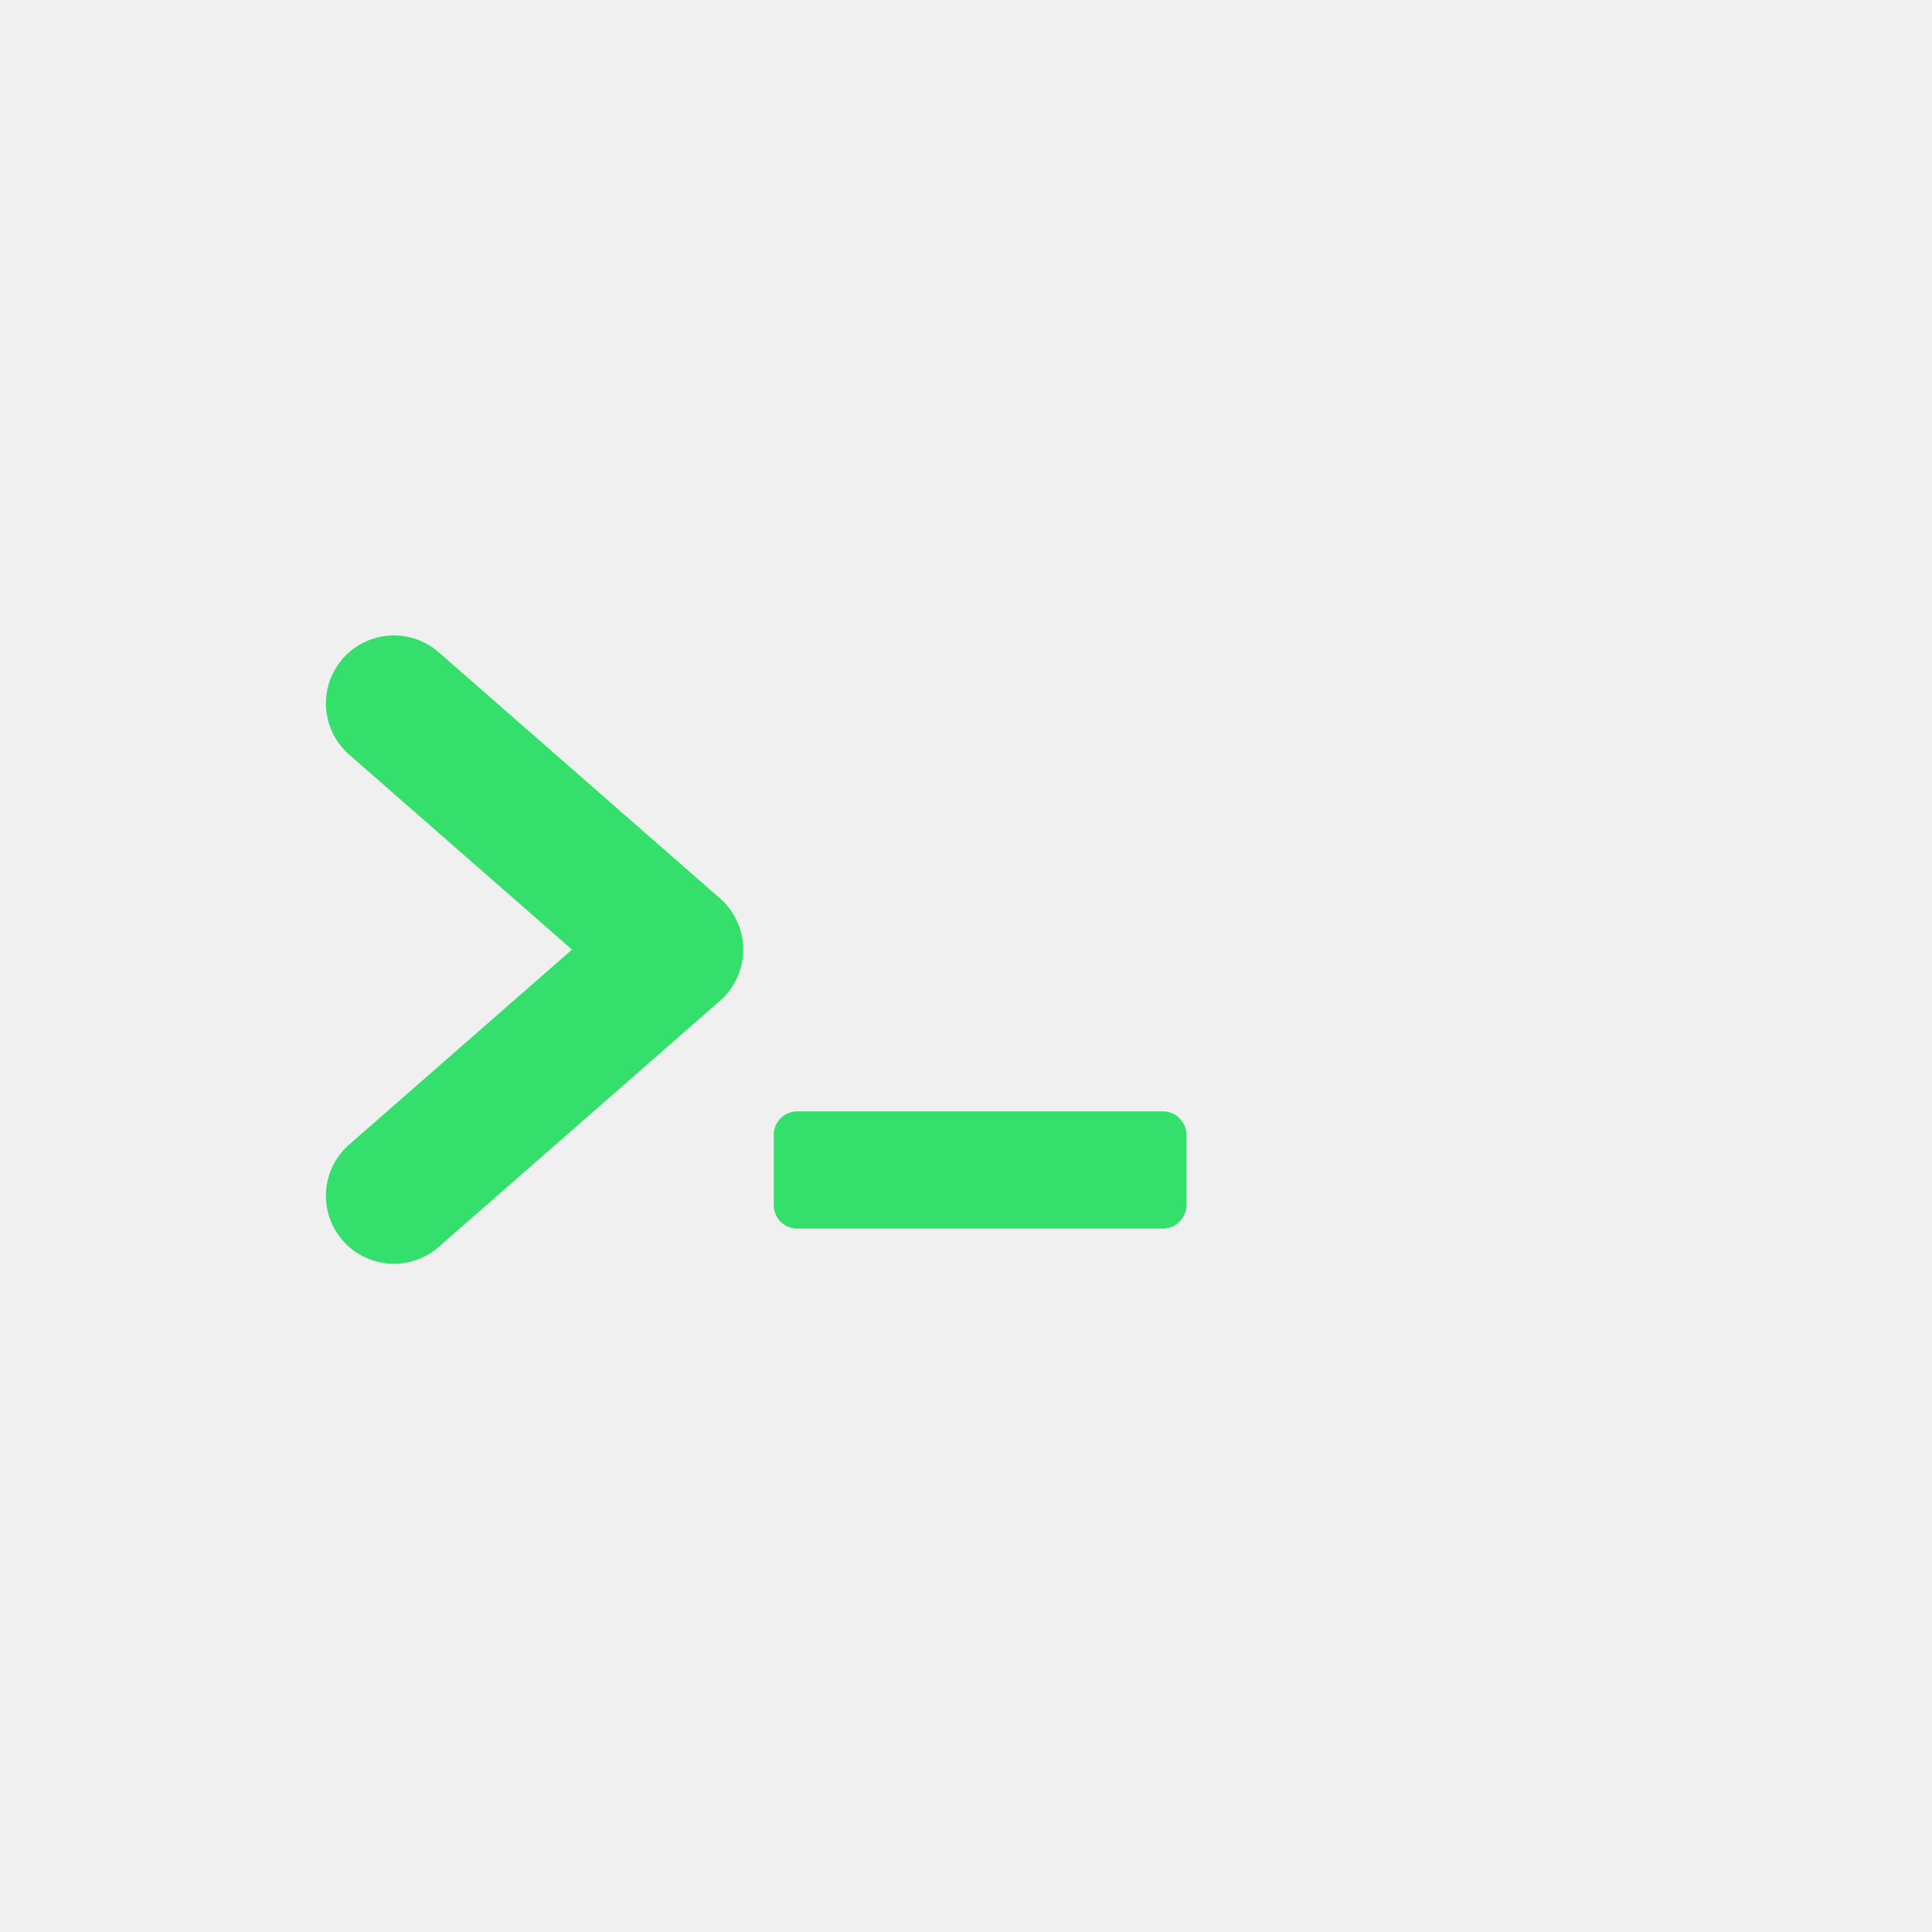
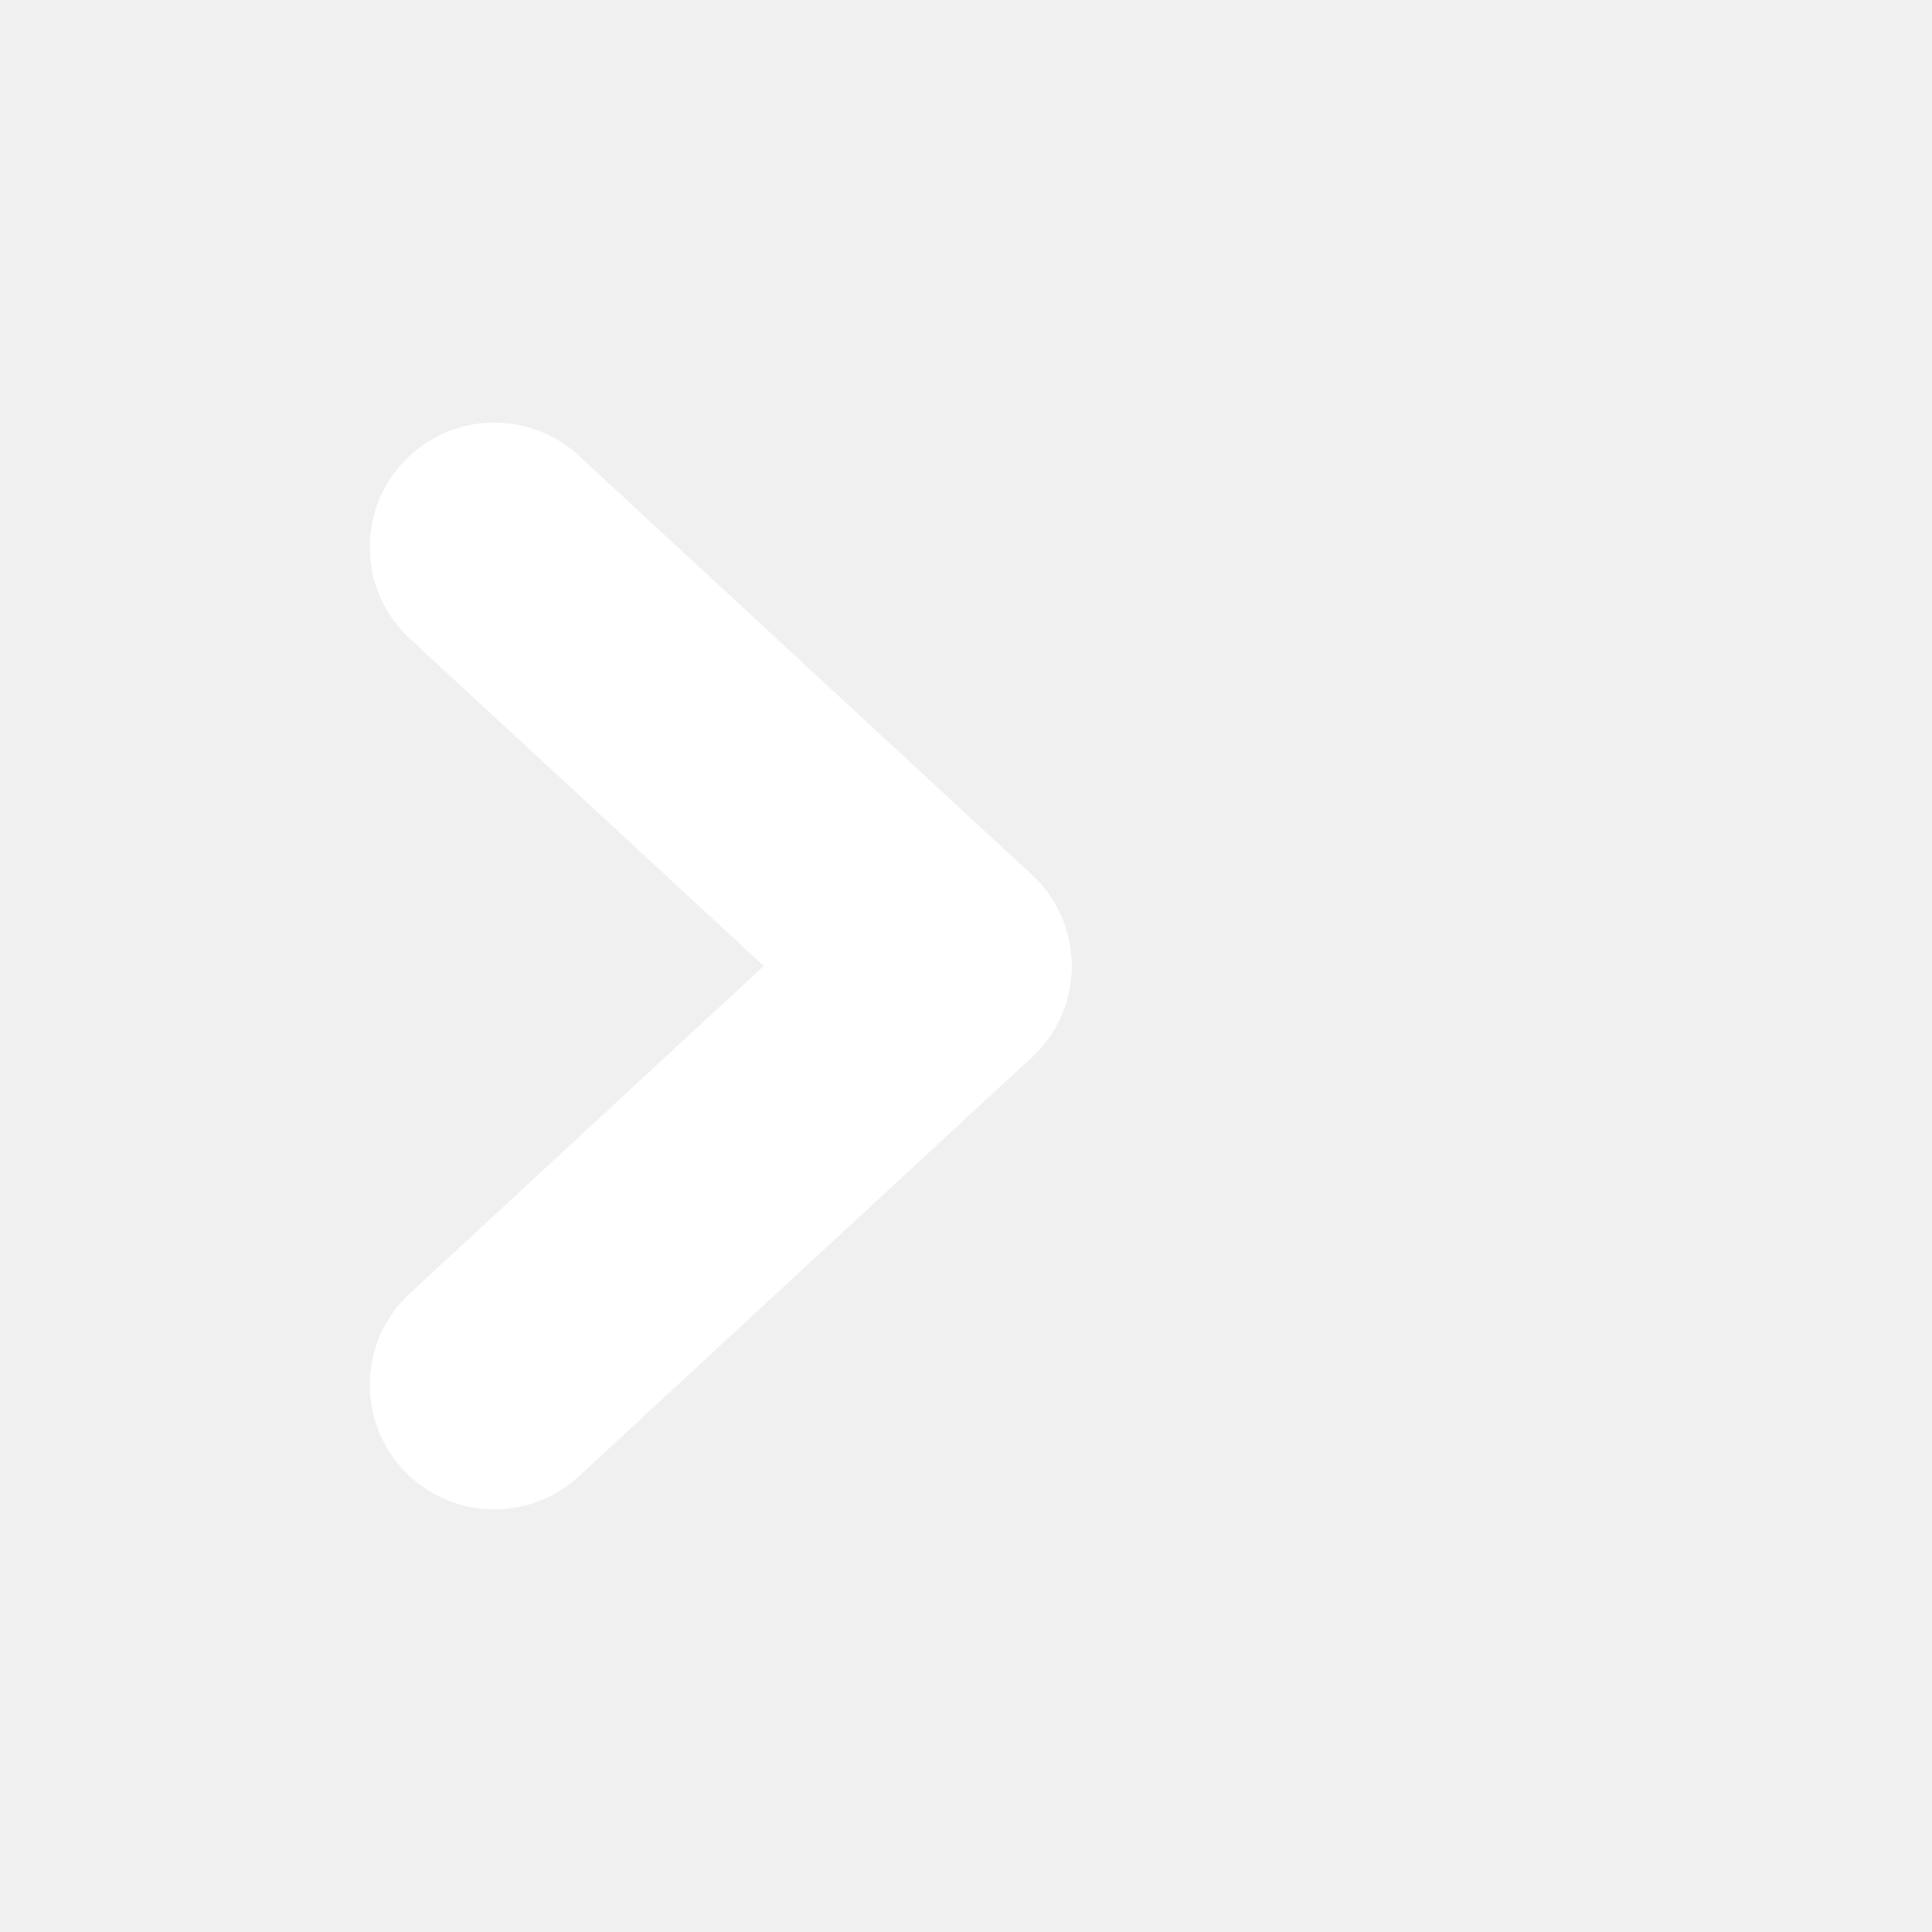
<svg xmlns="http://www.w3.org/2000/svg" width="1024" height="1024" viewBox="0 0 1024 1024">
-   <g transform="scale(1.242718) translate(-100 -100)">
-     <polyline points="268,400 388,505 268,610" fill="none" stroke="#34E06B" stroke-width="58" stroke-linecap="round" stroke-linejoin="round" />
-     <rect x="430" y="574" width="176" height="50" rx="10" fill="#34E06B" />
-   </g>
+   <rect x="-66.0" y="-66.0" width="458.9" height="132" rx="66.0" fill="#FFFFFF" transform="translate(262 290) rotate(42.769)" />
+   <rect x="-66.0" y="-66.0" width="458.9" height="132" rx="66.0" fill="#FFFFFF" transform="translate(262 734) rotate(-42.769)" />
</svg>
